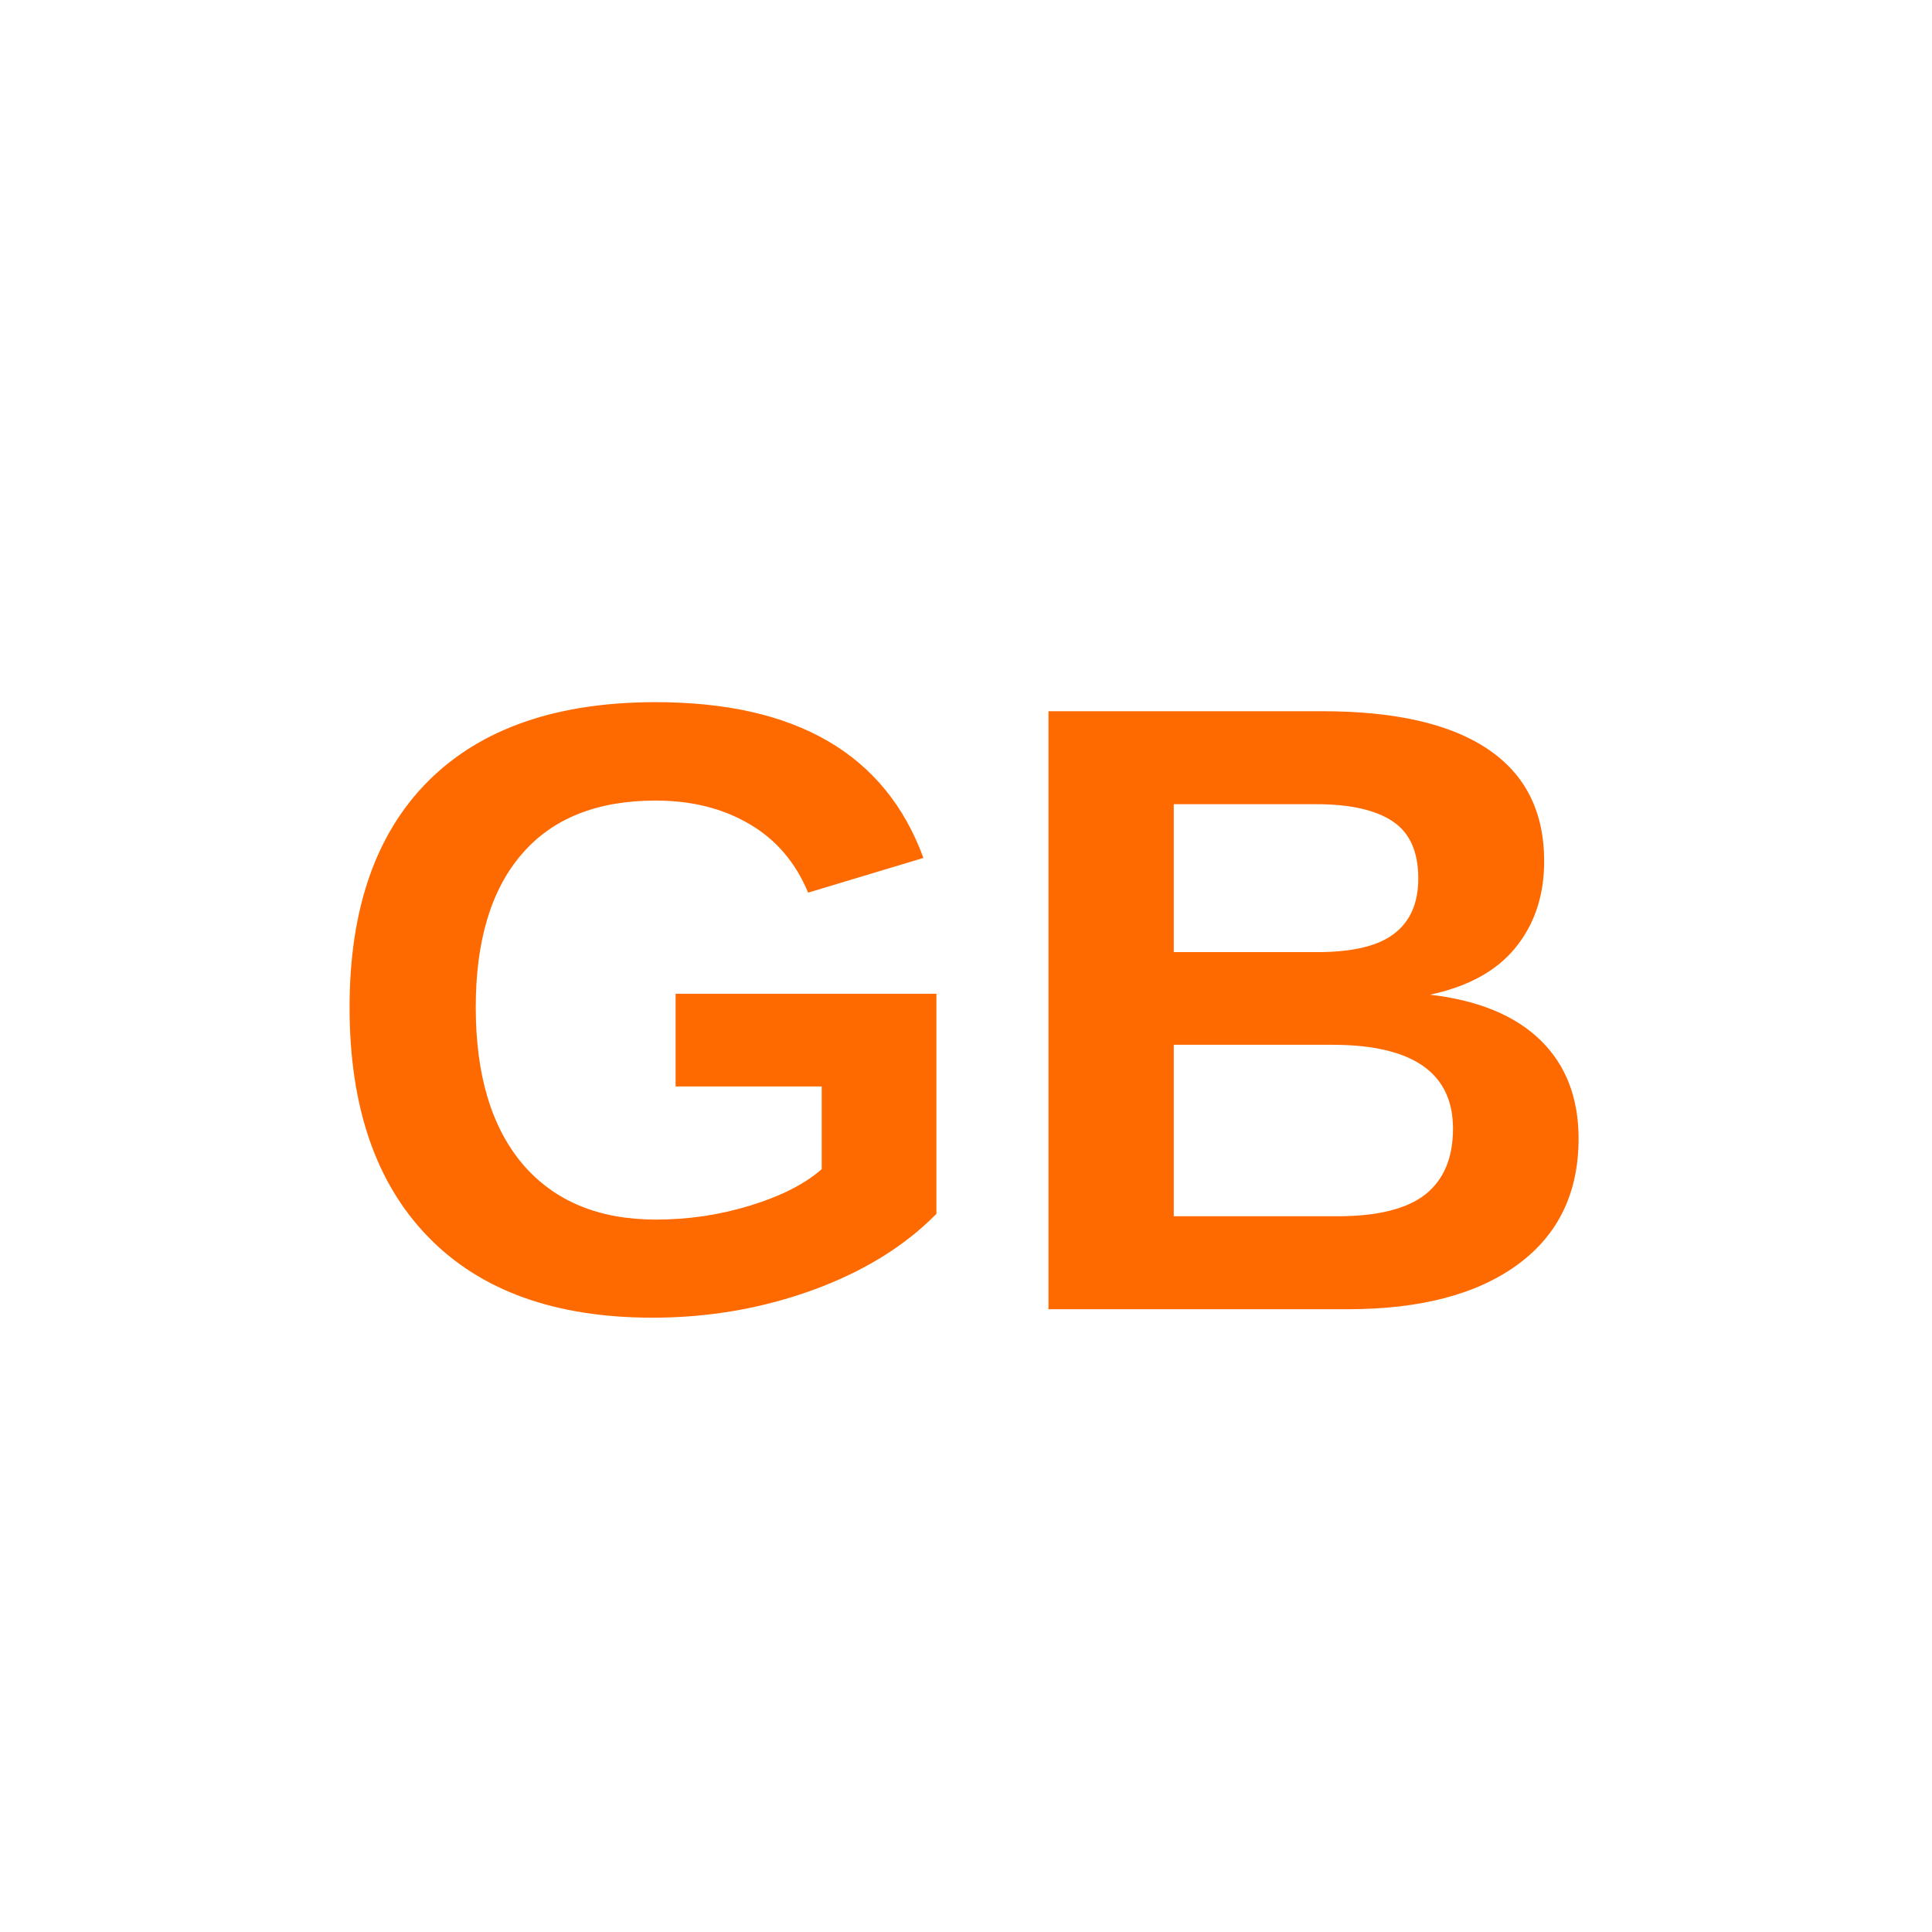
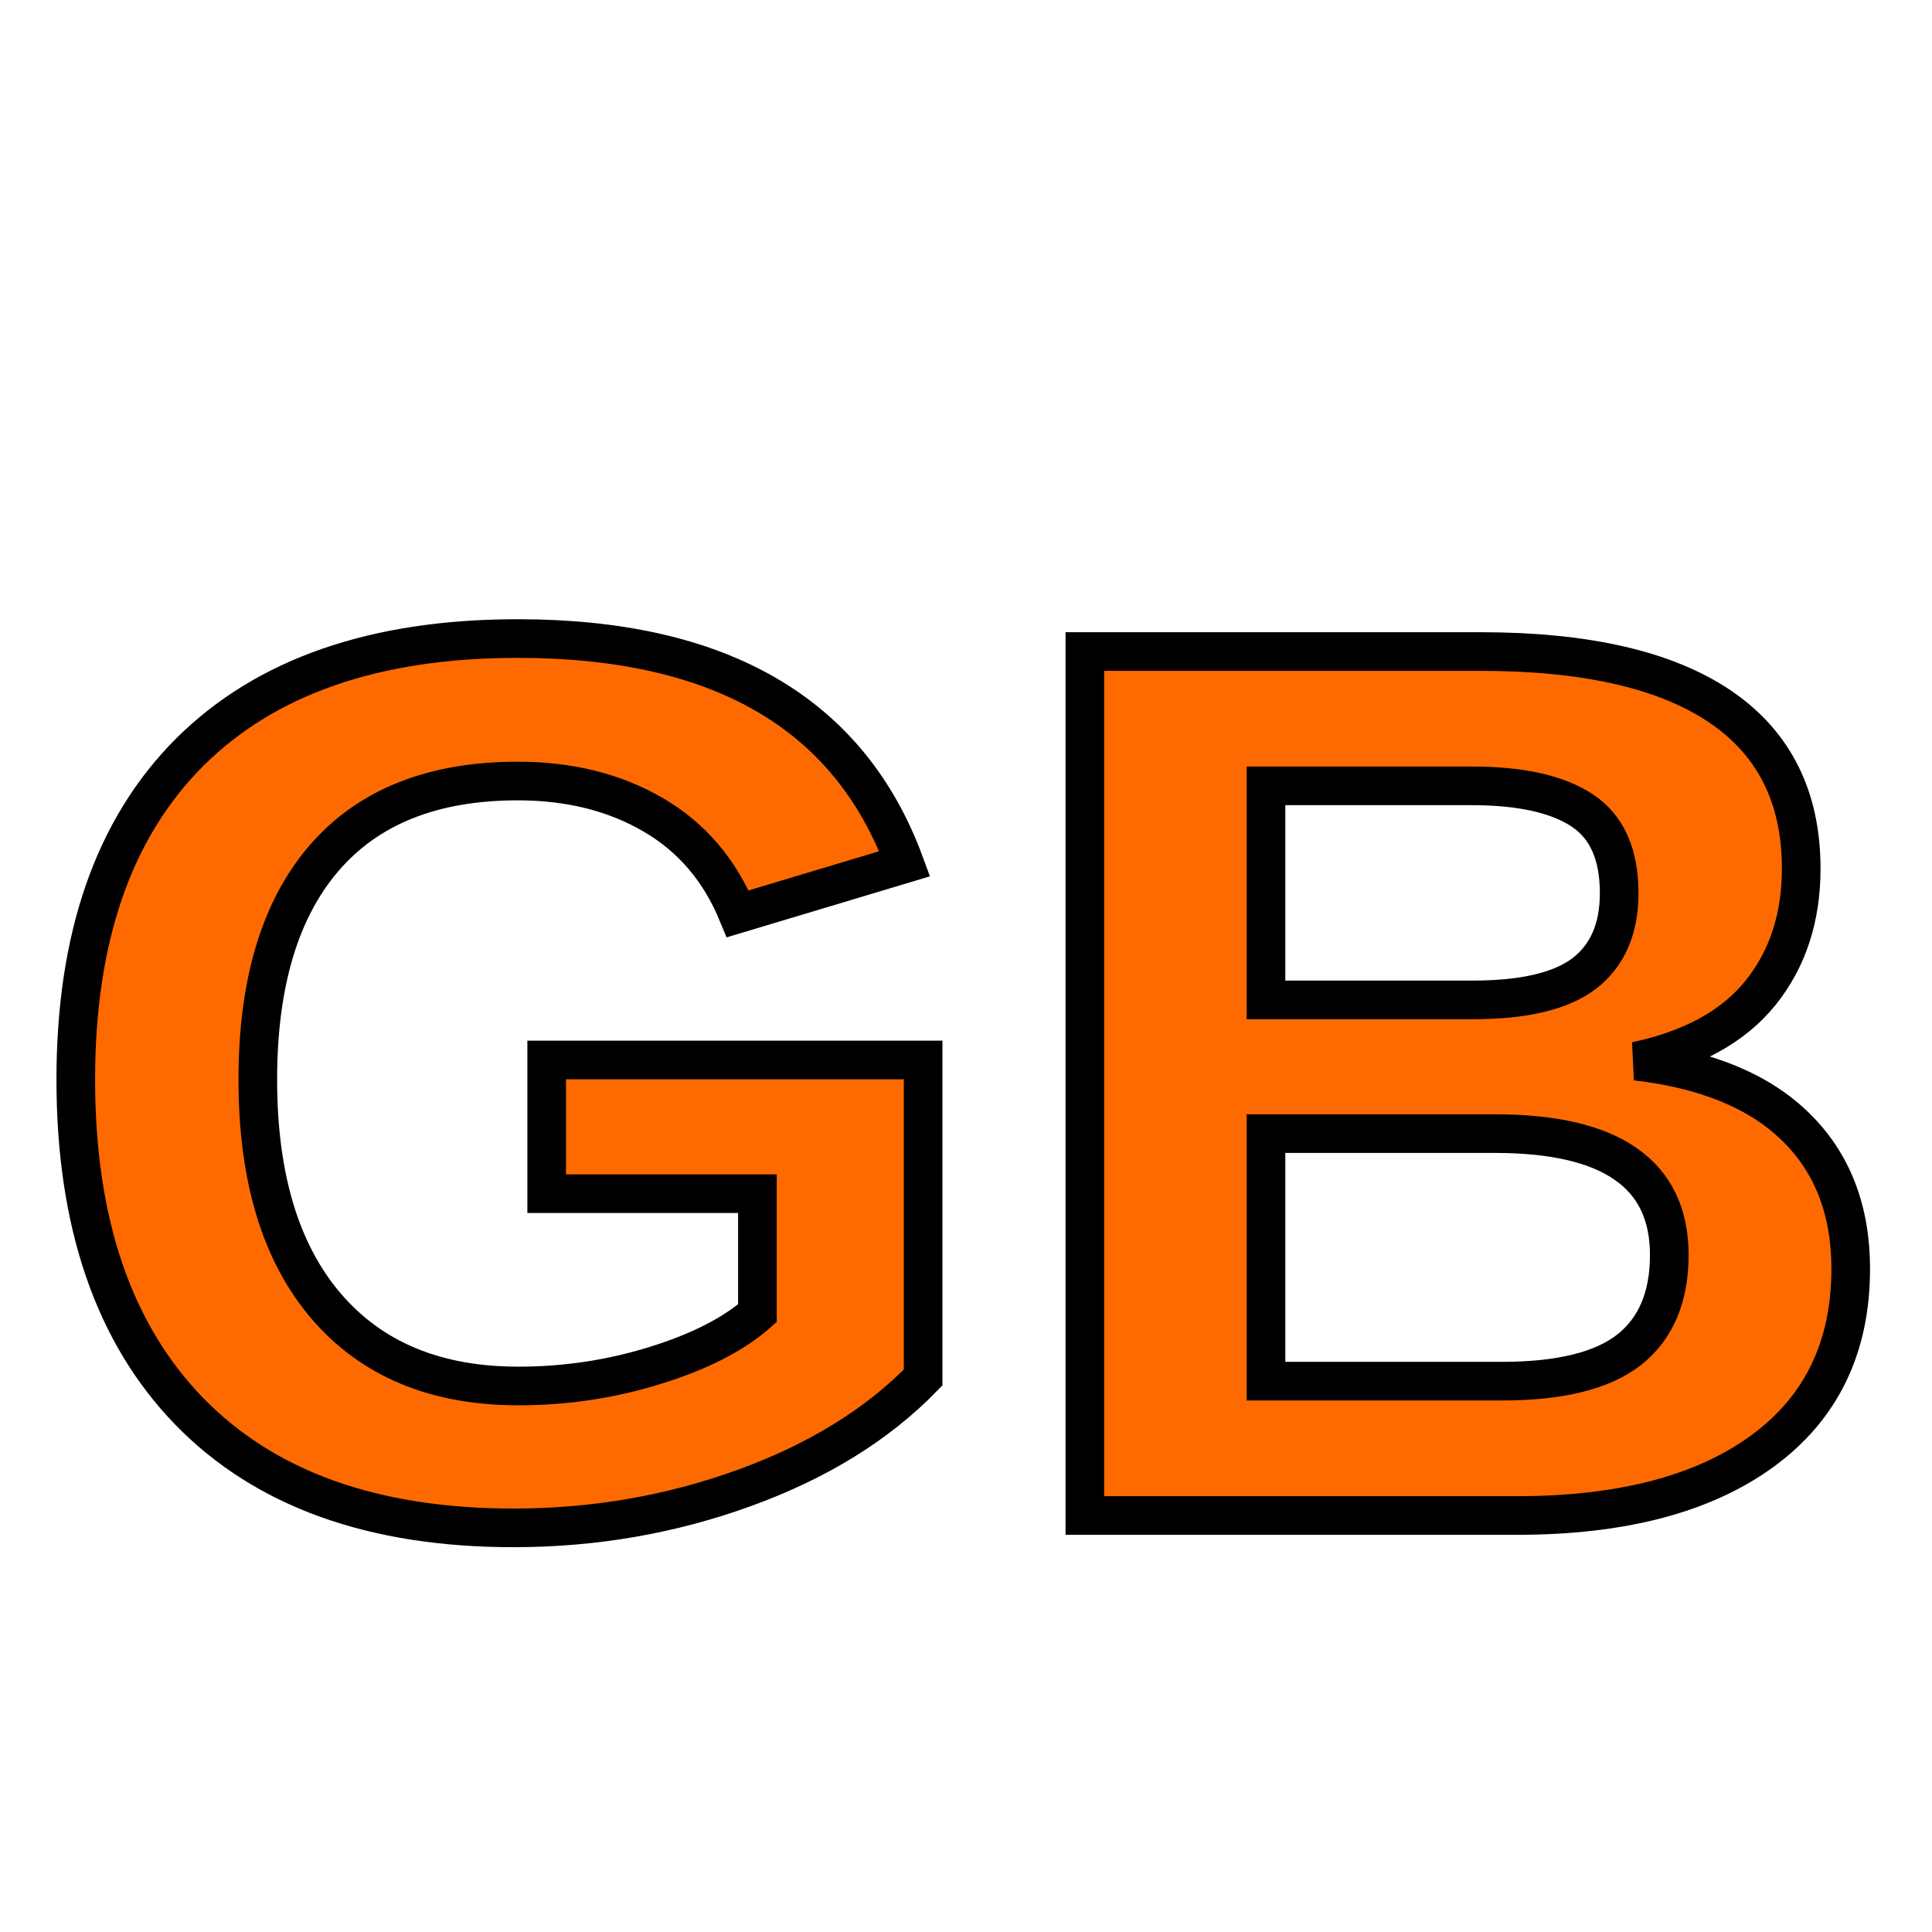
<svg xmlns="http://www.w3.org/2000/svg" viewBox="0 0 100 100">
-   <text x="50%" y="55%" dominant-baseline="middle" text-anchor="middle" font-family="Arial, Helvetica, sans-serif" font-size="45" font-weight="bold" fill="#FF6A00">
+   <text x="50%" y="60%" dominant-baseline="middle" text-anchor="middle" font-family="Arial, Helvetica, sans-serif" font-size="65" font-weight="bold" fill="#FF6A00" stroke="#000000" stroke-width="2">
    GB
  </text>
</svg>
